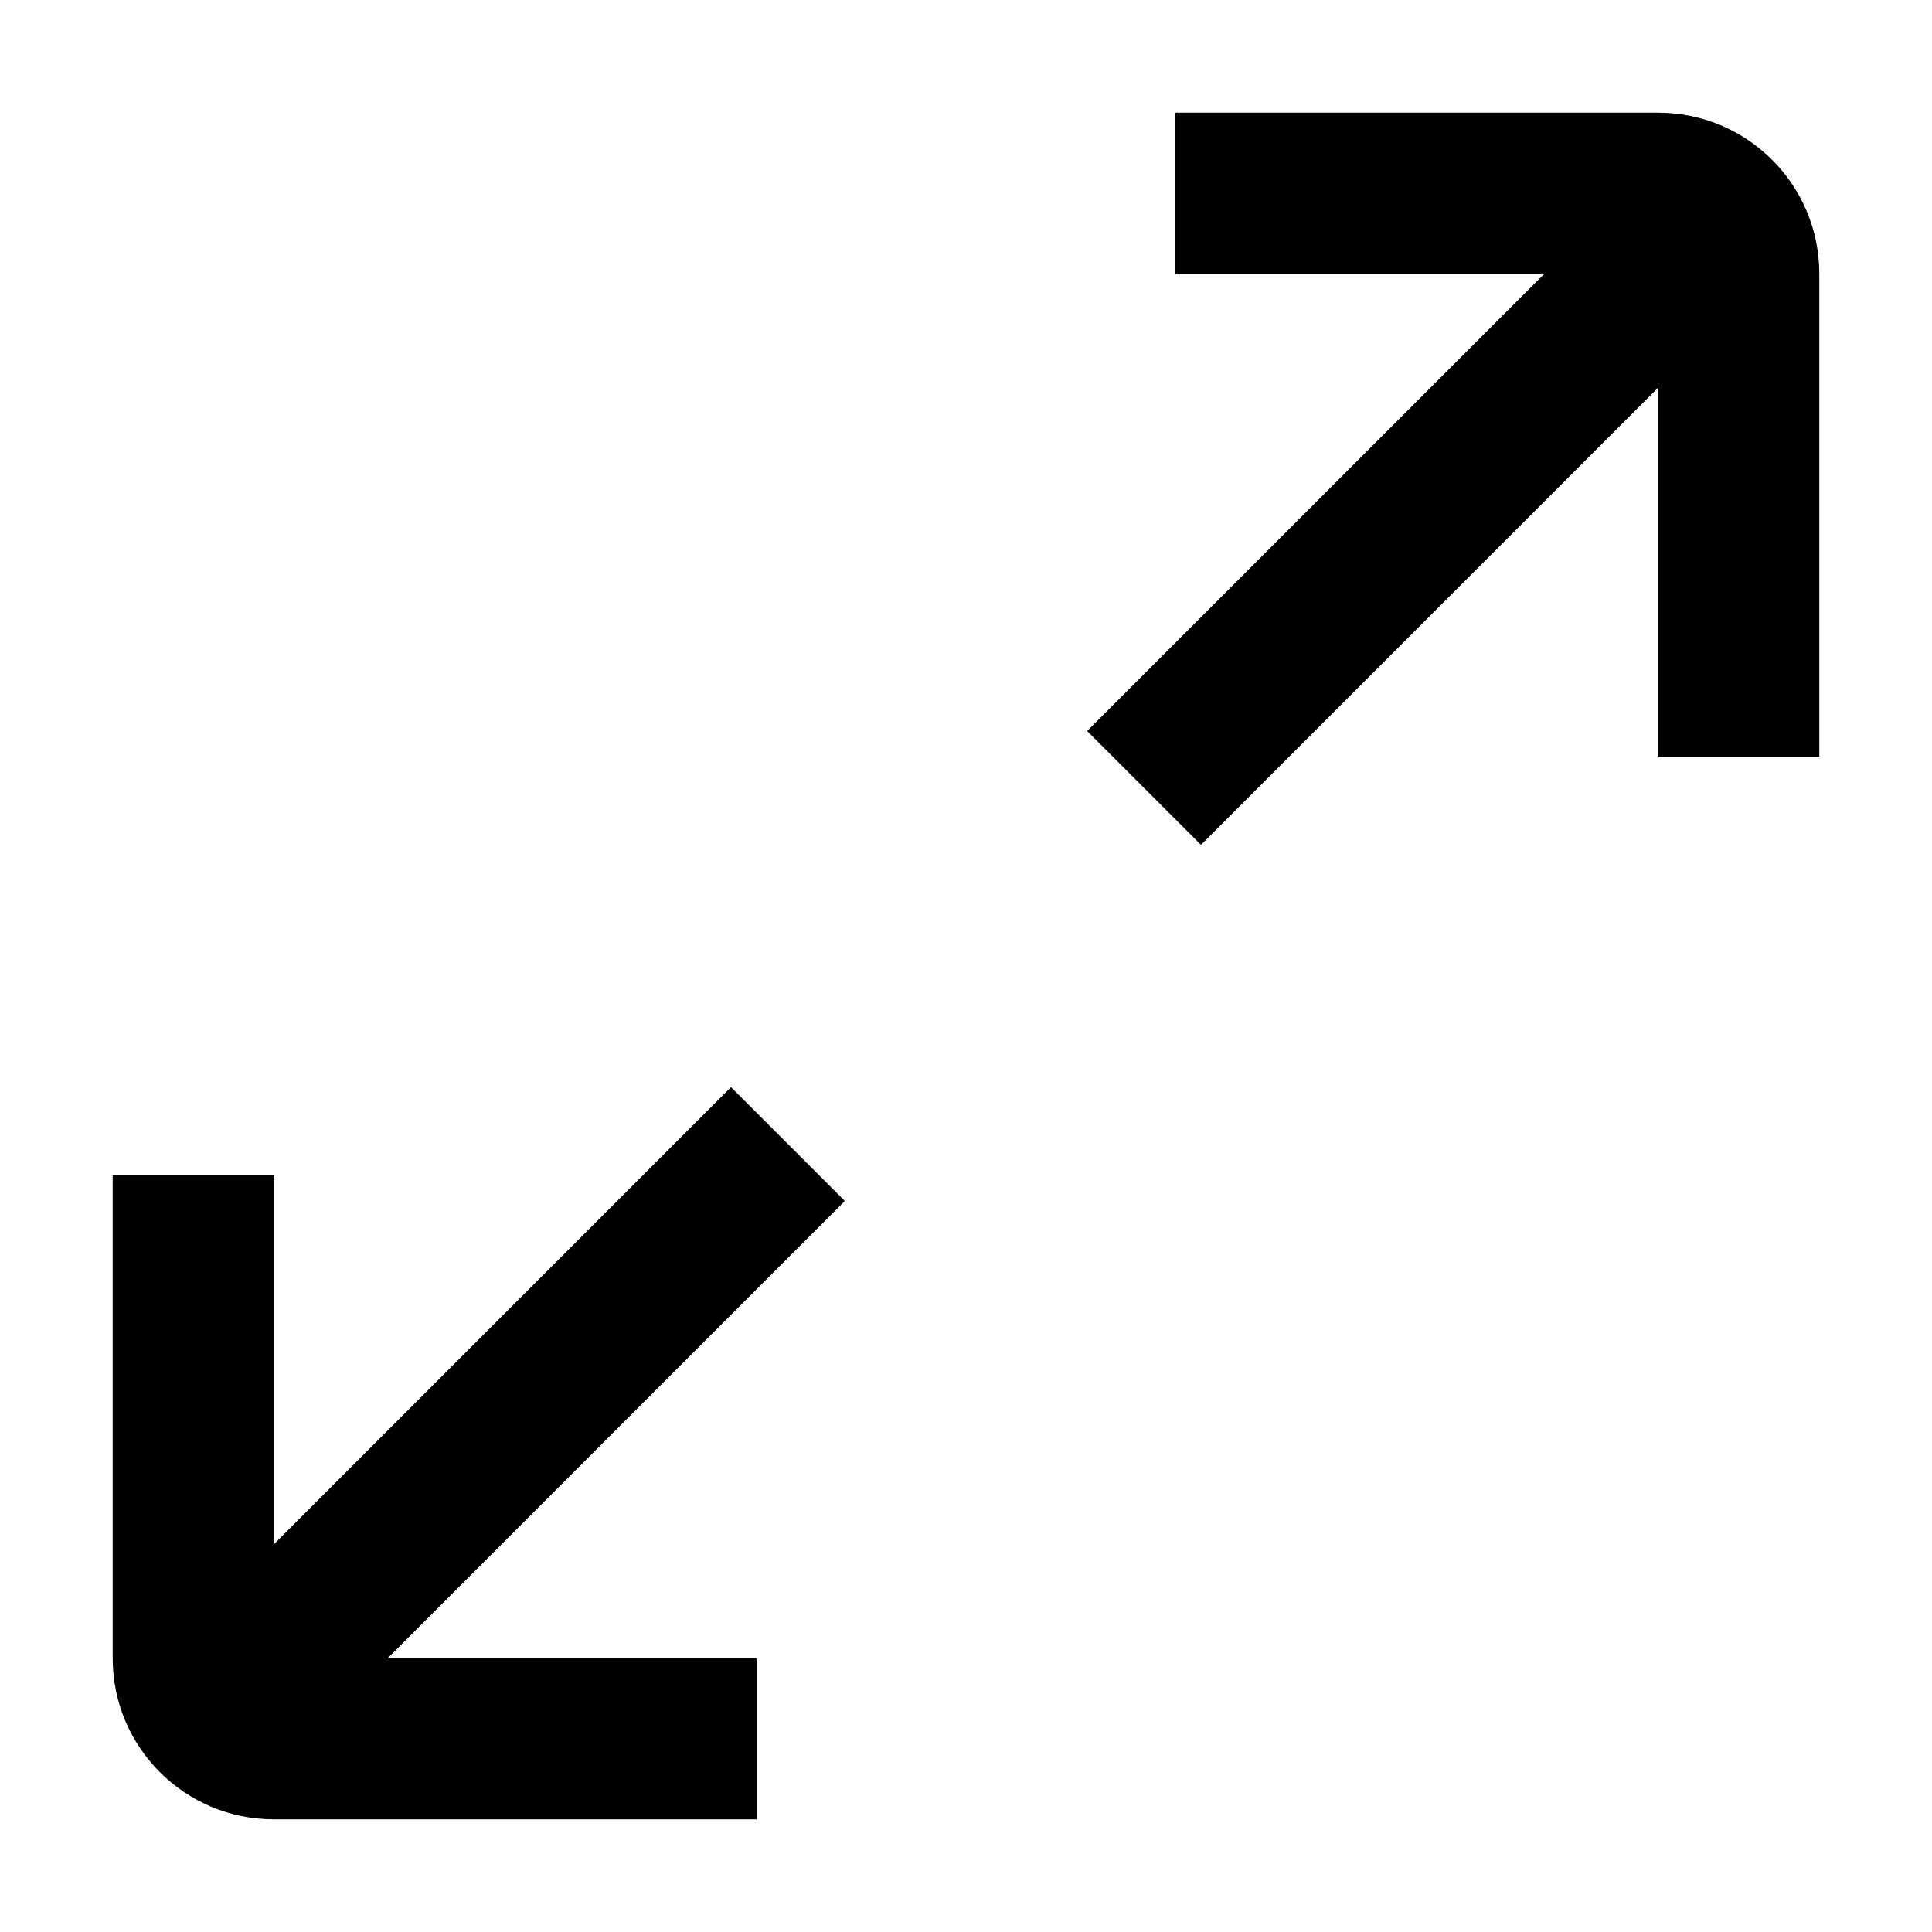
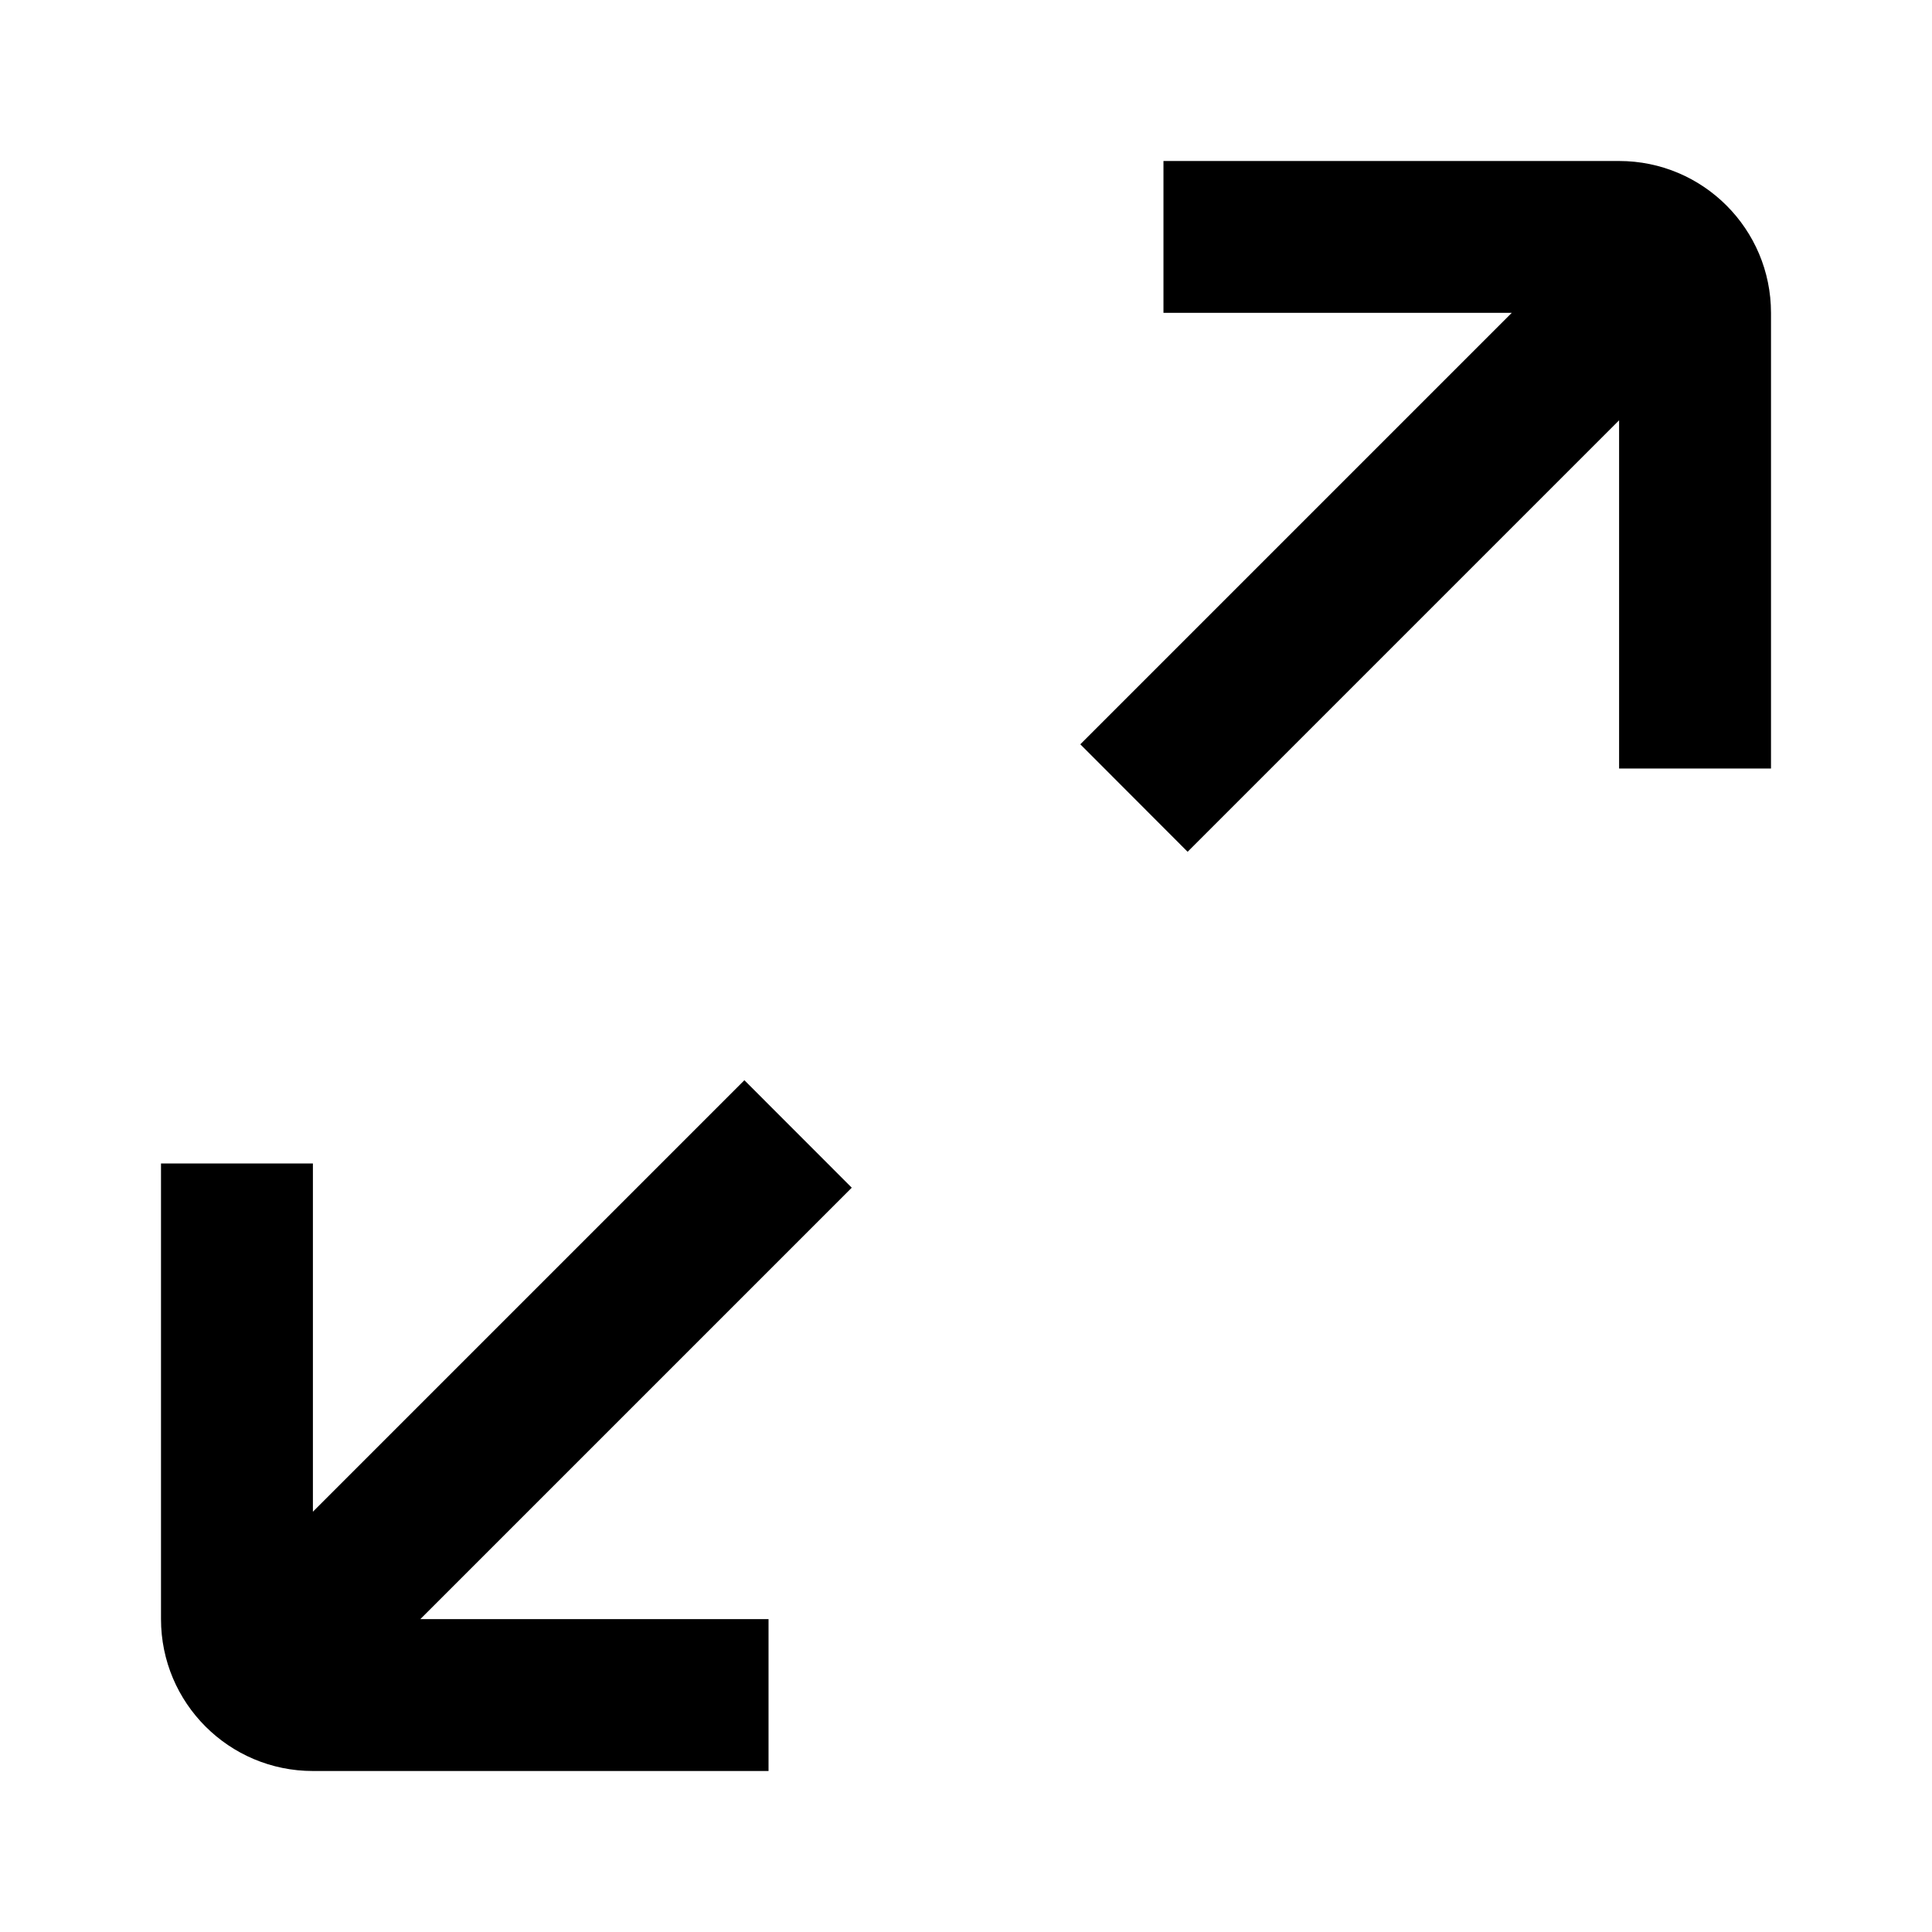
<svg xmlns="http://www.w3.org/2000/svg" width="24" height="24" fill="none" viewBox="0 0 24 24">
-   <path fill="currentColor" d="M14.6 1.4h6a2 2 0 0 1 2 2v6h-2V4.814l-5.681 5.681-1.414-1.414L19.186 3.4H14.6v-2zM4.814 20.6H9.4v2h-6a2 2 0 0 1-2-2v-6h2v4.586l5.681-5.681 1.414 1.414-5.68 5.681z" />
+   <path fill="currentColor" d="M14.453 2h5.66C21.155 2 22 2.845 22 3.887v5.66h-1.887V5.221l-5.36 5.36-1.333-1.335 5.36-5.36h-4.327V2zM5.22 20.113h4.327V22h-5.66A1.887 1.887 0 0 1 2 20.113v-5.66h1.887v4.326l5.36-5.36 1.334 1.335-5.36 5.36z" />
</svg>
